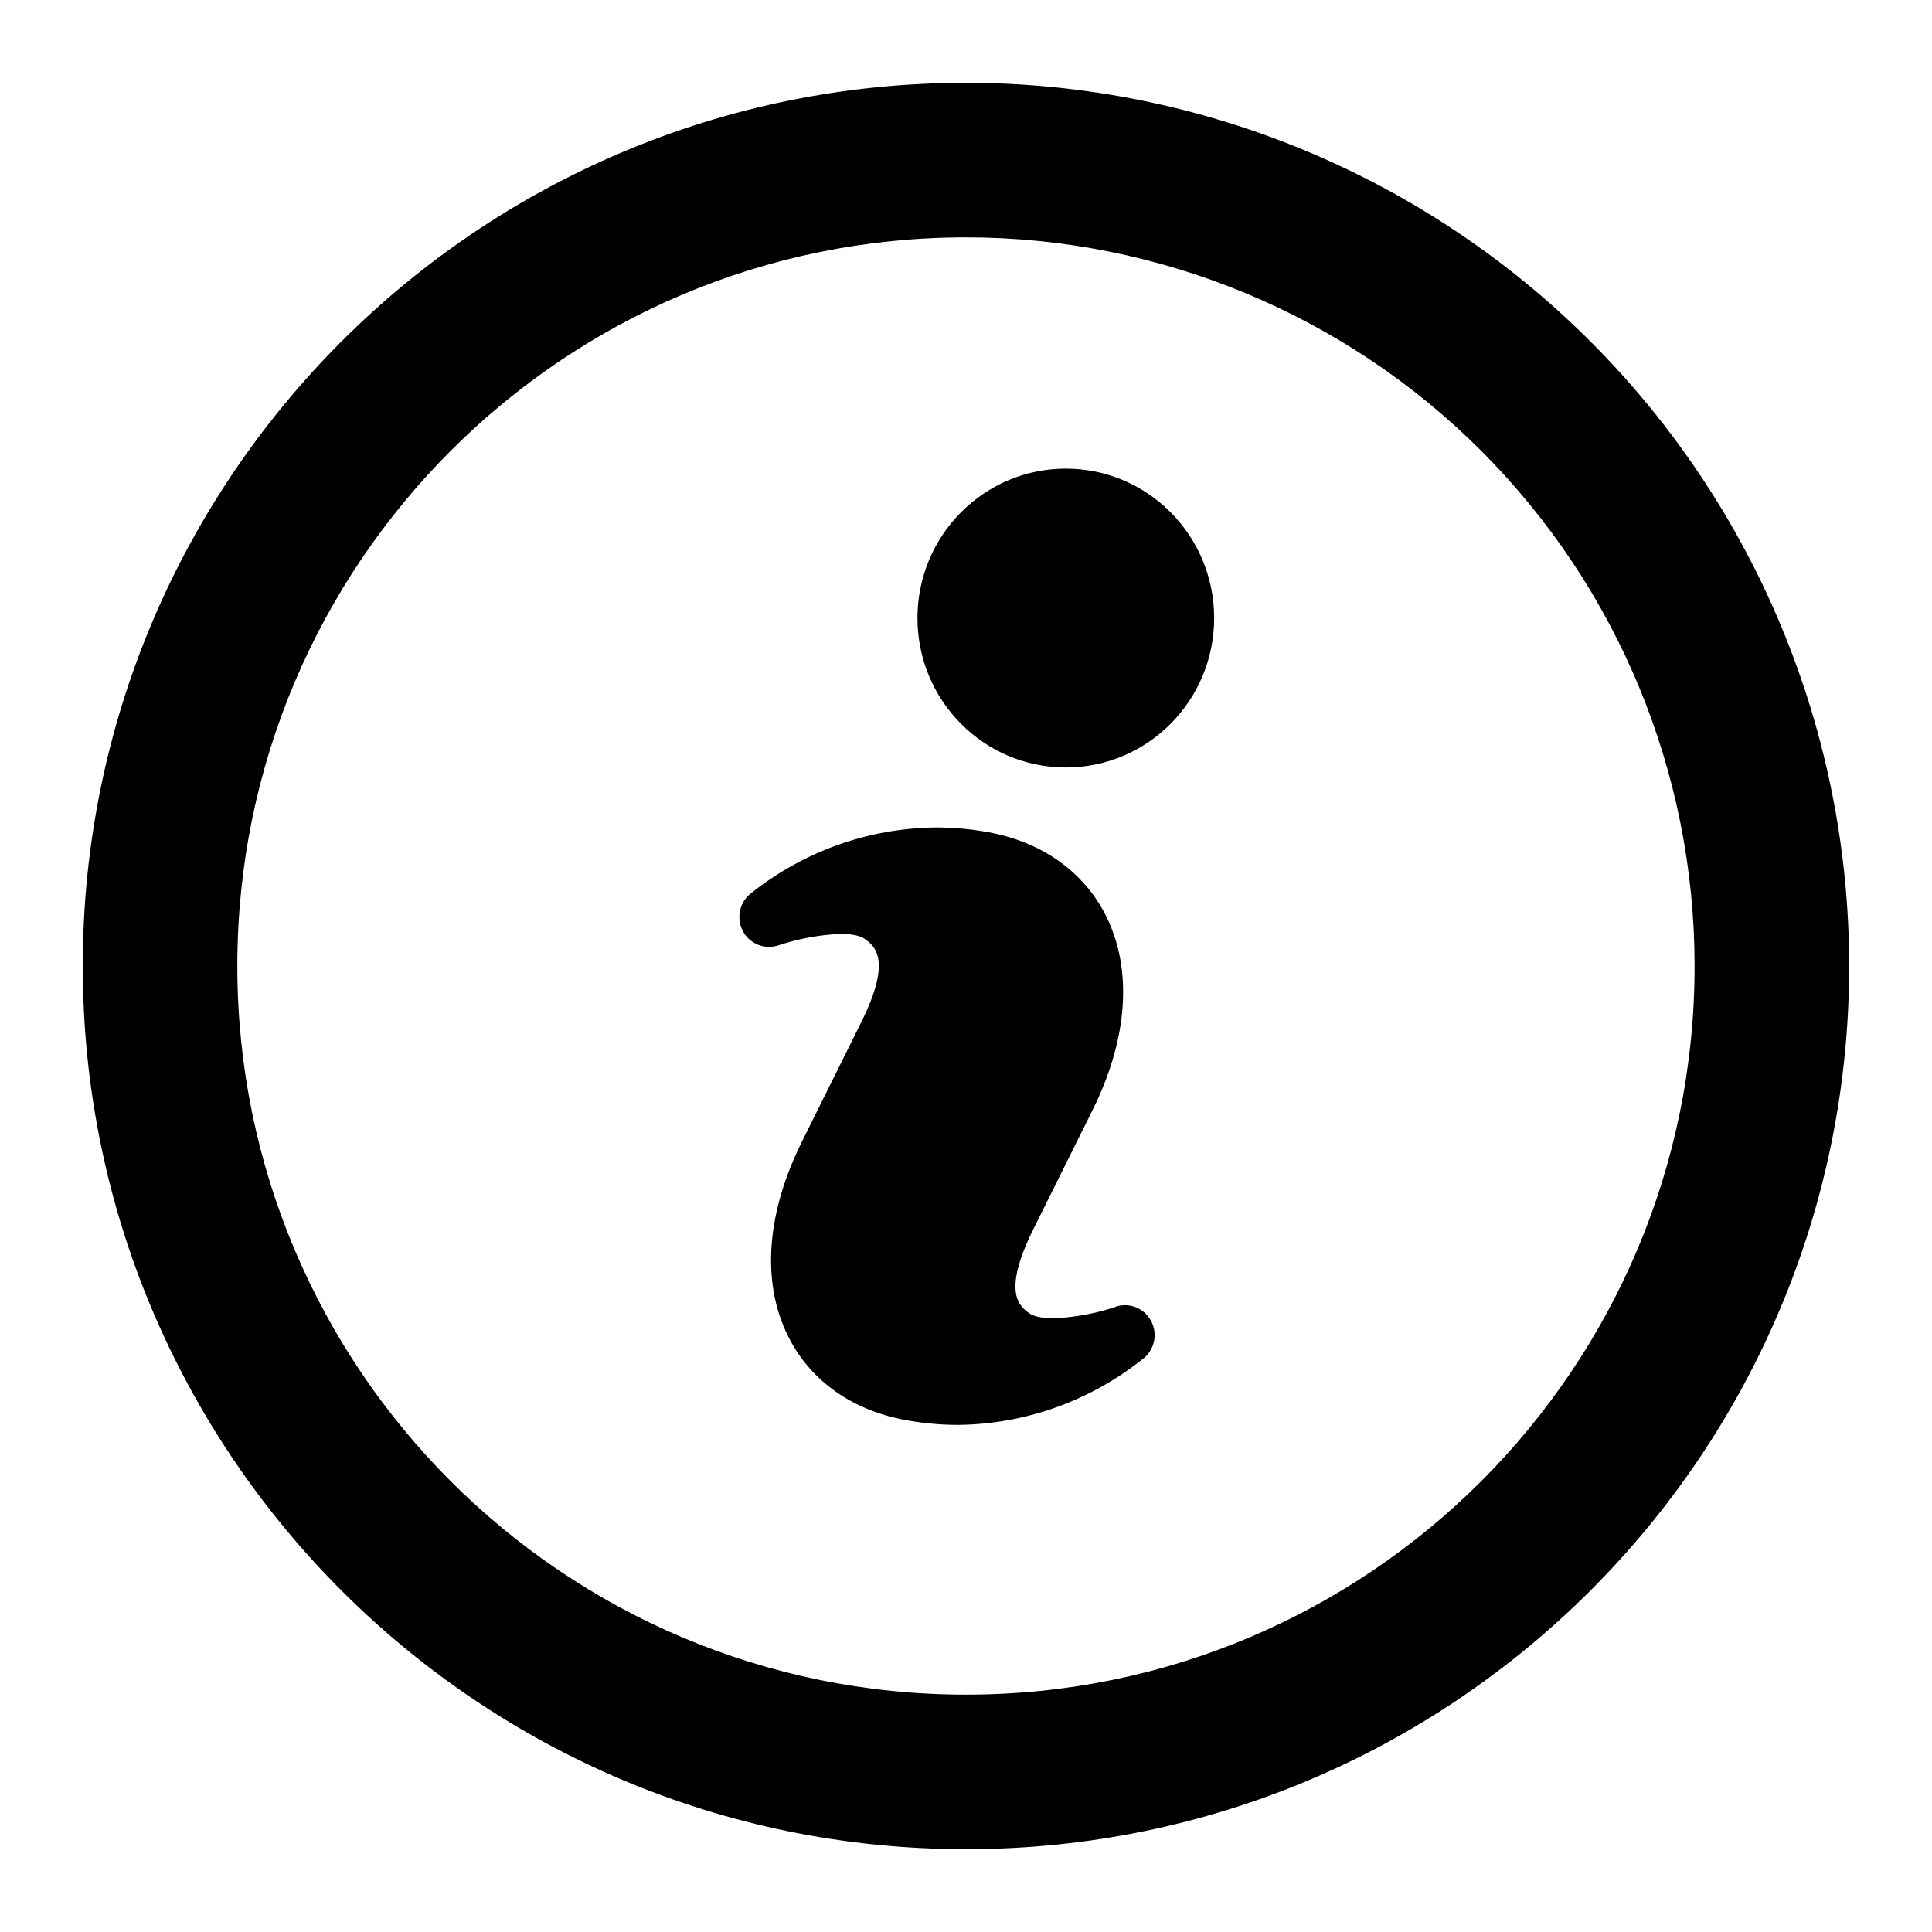
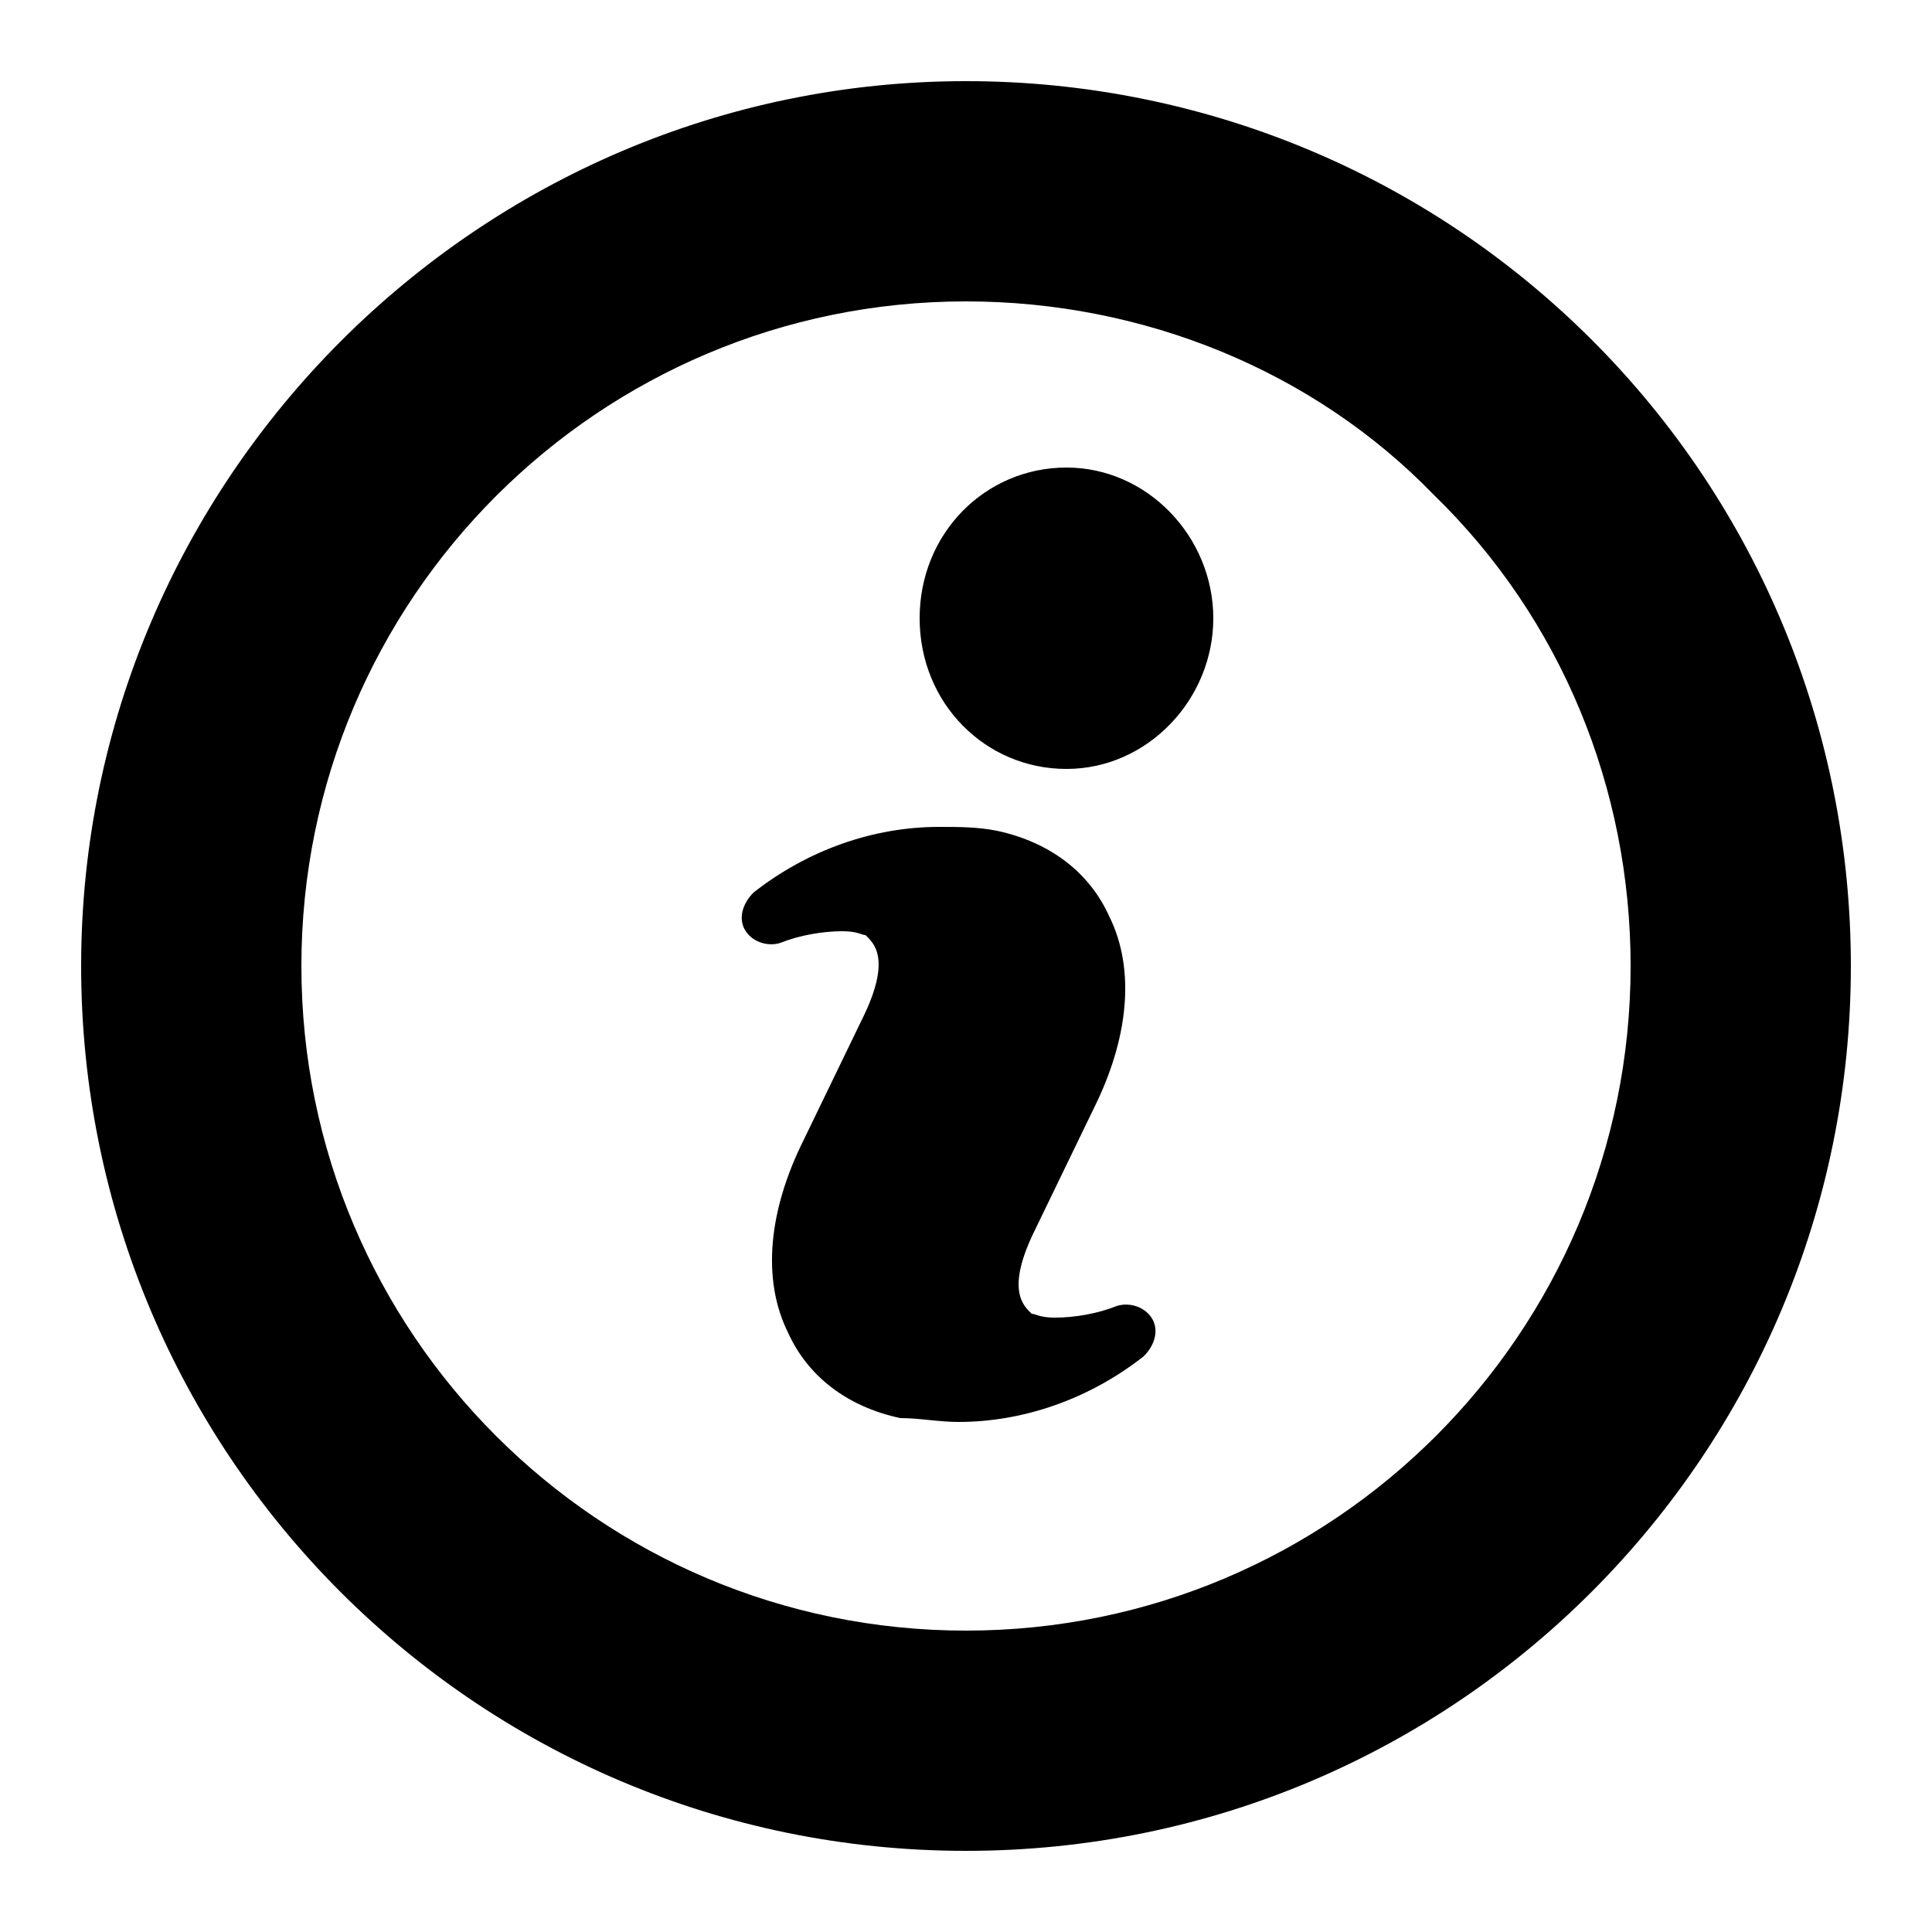
- <svg xmlns="http://www.w3.org/2000/svg" height="50" viewBox="0 0 50 50" width="50">
-   <path d="m26.871 31.823-.006-.003c.347-.119.729.025.913.345.184.32.118.725-.158.969-1.371 1.112-3.075 1.726-4.835 1.742-.49-.001-.979-.05-1.46-.147-1.357-.278-2.404-1.056-2.95-2.19-.669-1.384-.536-3.155.377-4.989l1.535-3.092c.819-1.643.337-1.986.079-2.168-.051-.035-.213-.121-.618-.121-.542.024-1.079.123-1.595.294-.347.12-.73-.023-.914-.342-.184-.319-.119-.725.156-.97 1.371-1.109 3.073-1.721 4.832-1.736.494-.001.986.048 1.47.146 1.354.278 2.402 1.058 2.95 2.19.669 1.387.534 3.158-.377 4.989l-1.536 3.089c-.812 1.647-.34 1.986-.082 2.167.051.037.216.122.622.122.543-.025 1.08-.124 1.596-.294zm2.551-17.828c0 2.136-1.719 3.867-3.839 3.867-2.12 0-3.839-1.731-3.839-3.867s1.719-3.867 3.839-3.867c2.12 0 3.839 1.731 3.839 3.867zm12.434 9.005c0-5.001-1.987-9.797-5.523-13.334-3.536-3.536-8.333-5.523-13.334-5.523-10.414 0-18.857 8.442-18.857 18.857 0 10.414 8.442 18.857 18.857 18.857 10.414 0 18.857-8.442 18.857-18.857zm4 0c0 12.623-10.233 22.857-22.857 22.857-12.623 0-22.857-10.233-22.857-22.857 0-12.623 10.233-22.857 22.857-22.857 6.062 0 11.876 2.408 16.162 6.695 4.286 4.286 6.695 10.1 6.695 16.162z" transform="translate(2 2)" />
+ <svg xmlns="http://www.w3.org/2000/svg" version="1.1" x="0px" y="0px" viewBox="0 0 50 50" enable-background="new 0 0 50 50" xml:space="preserve">
+   <path d="M28.9,33.8L28.9,33.8c0.3-0.1,0.7,0,0.9,0.3c0.2,0.3,0.1,0.7-0.2,1c-1.4,1.1-3.1,1.7-4.8,1.7c-0.5,0-1-0.1-1.5-0.1  c-1.4-0.3-2.4-1.1-2.9-2.2c-0.7-1.4-0.5-3.2,0.4-5l1.5-3.1c0.8-1.6,0.3-2,0.1-2.2c-0.1,0-0.2-0.1-0.6-0.1c-0.5,0-1.1,0.1-1.6,0.3  c-0.3,0.1-0.7,0-0.9-0.3s-0.1-0.7,0.2-1c1.4-1.1,3.1-1.7,4.8-1.7c0.5,0,1,0,1.5,0.1c1.4,0.3,2.4,1.1,2.9,2.2c0.7,1.4,0.5,3.2-0.4,5  l-1.5,3.1c-0.8,1.6-0.3,2-0.1,2.2c0.1,0,0.2,0.1,0.6,0.1C27.8,34.1,28.4,34,28.9,33.8z M31.4,16c0,2.1-1.7,3.9-3.8,3.9  s-3.8-1.7-3.8-3.9s1.7-3.9,3.8-3.9S31.4,13.9,31.4,16z M42.2,25c0-4.6-1.8-9-5.1-12.2C34,9.6,29.6,7.8,25,7.8  C15.5,7.8,7.8,15.5,7.8,25S15.5,42.2,25,42.2S42.2,34.5,42.2,25z M47.9,25c0,12.6-10.2,22.9-22.9,22.9S2.1,37.6,2.1,25  S12.4,2.1,25,2.1c6.1,0,11.9,2.4,16.2,6.7S47.9,18.9,47.9,25z" />
</svg>
